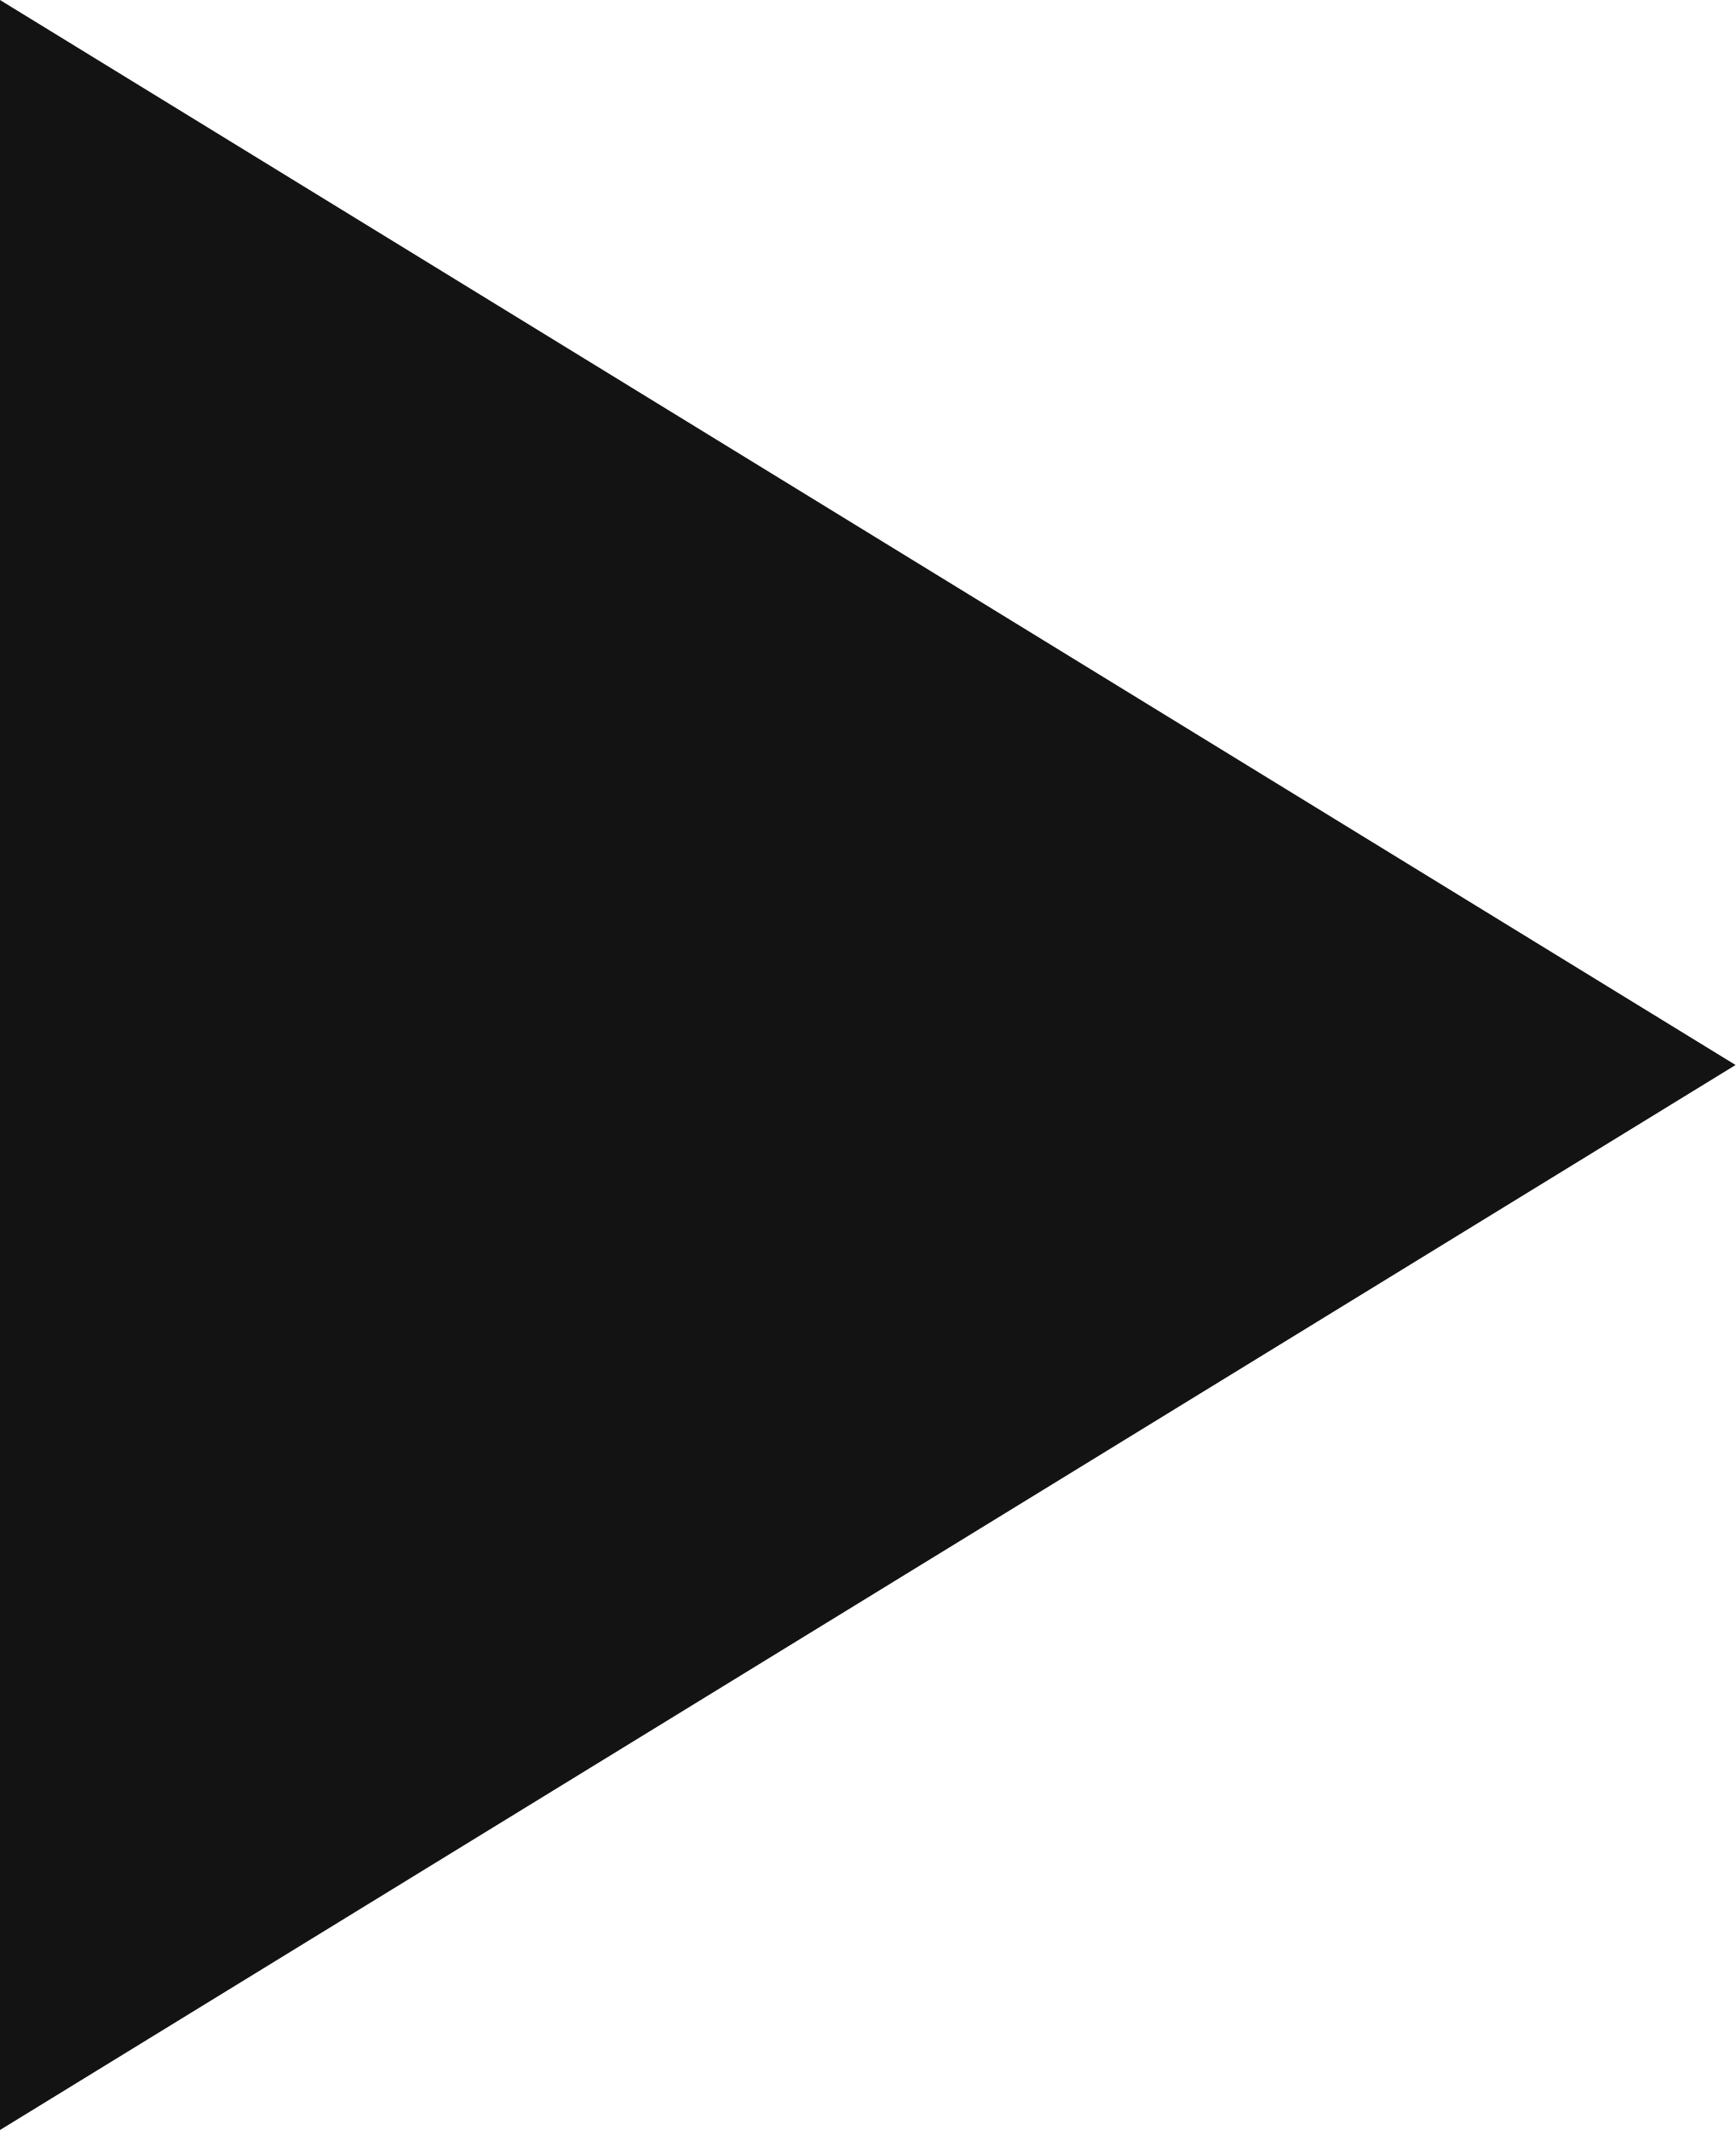
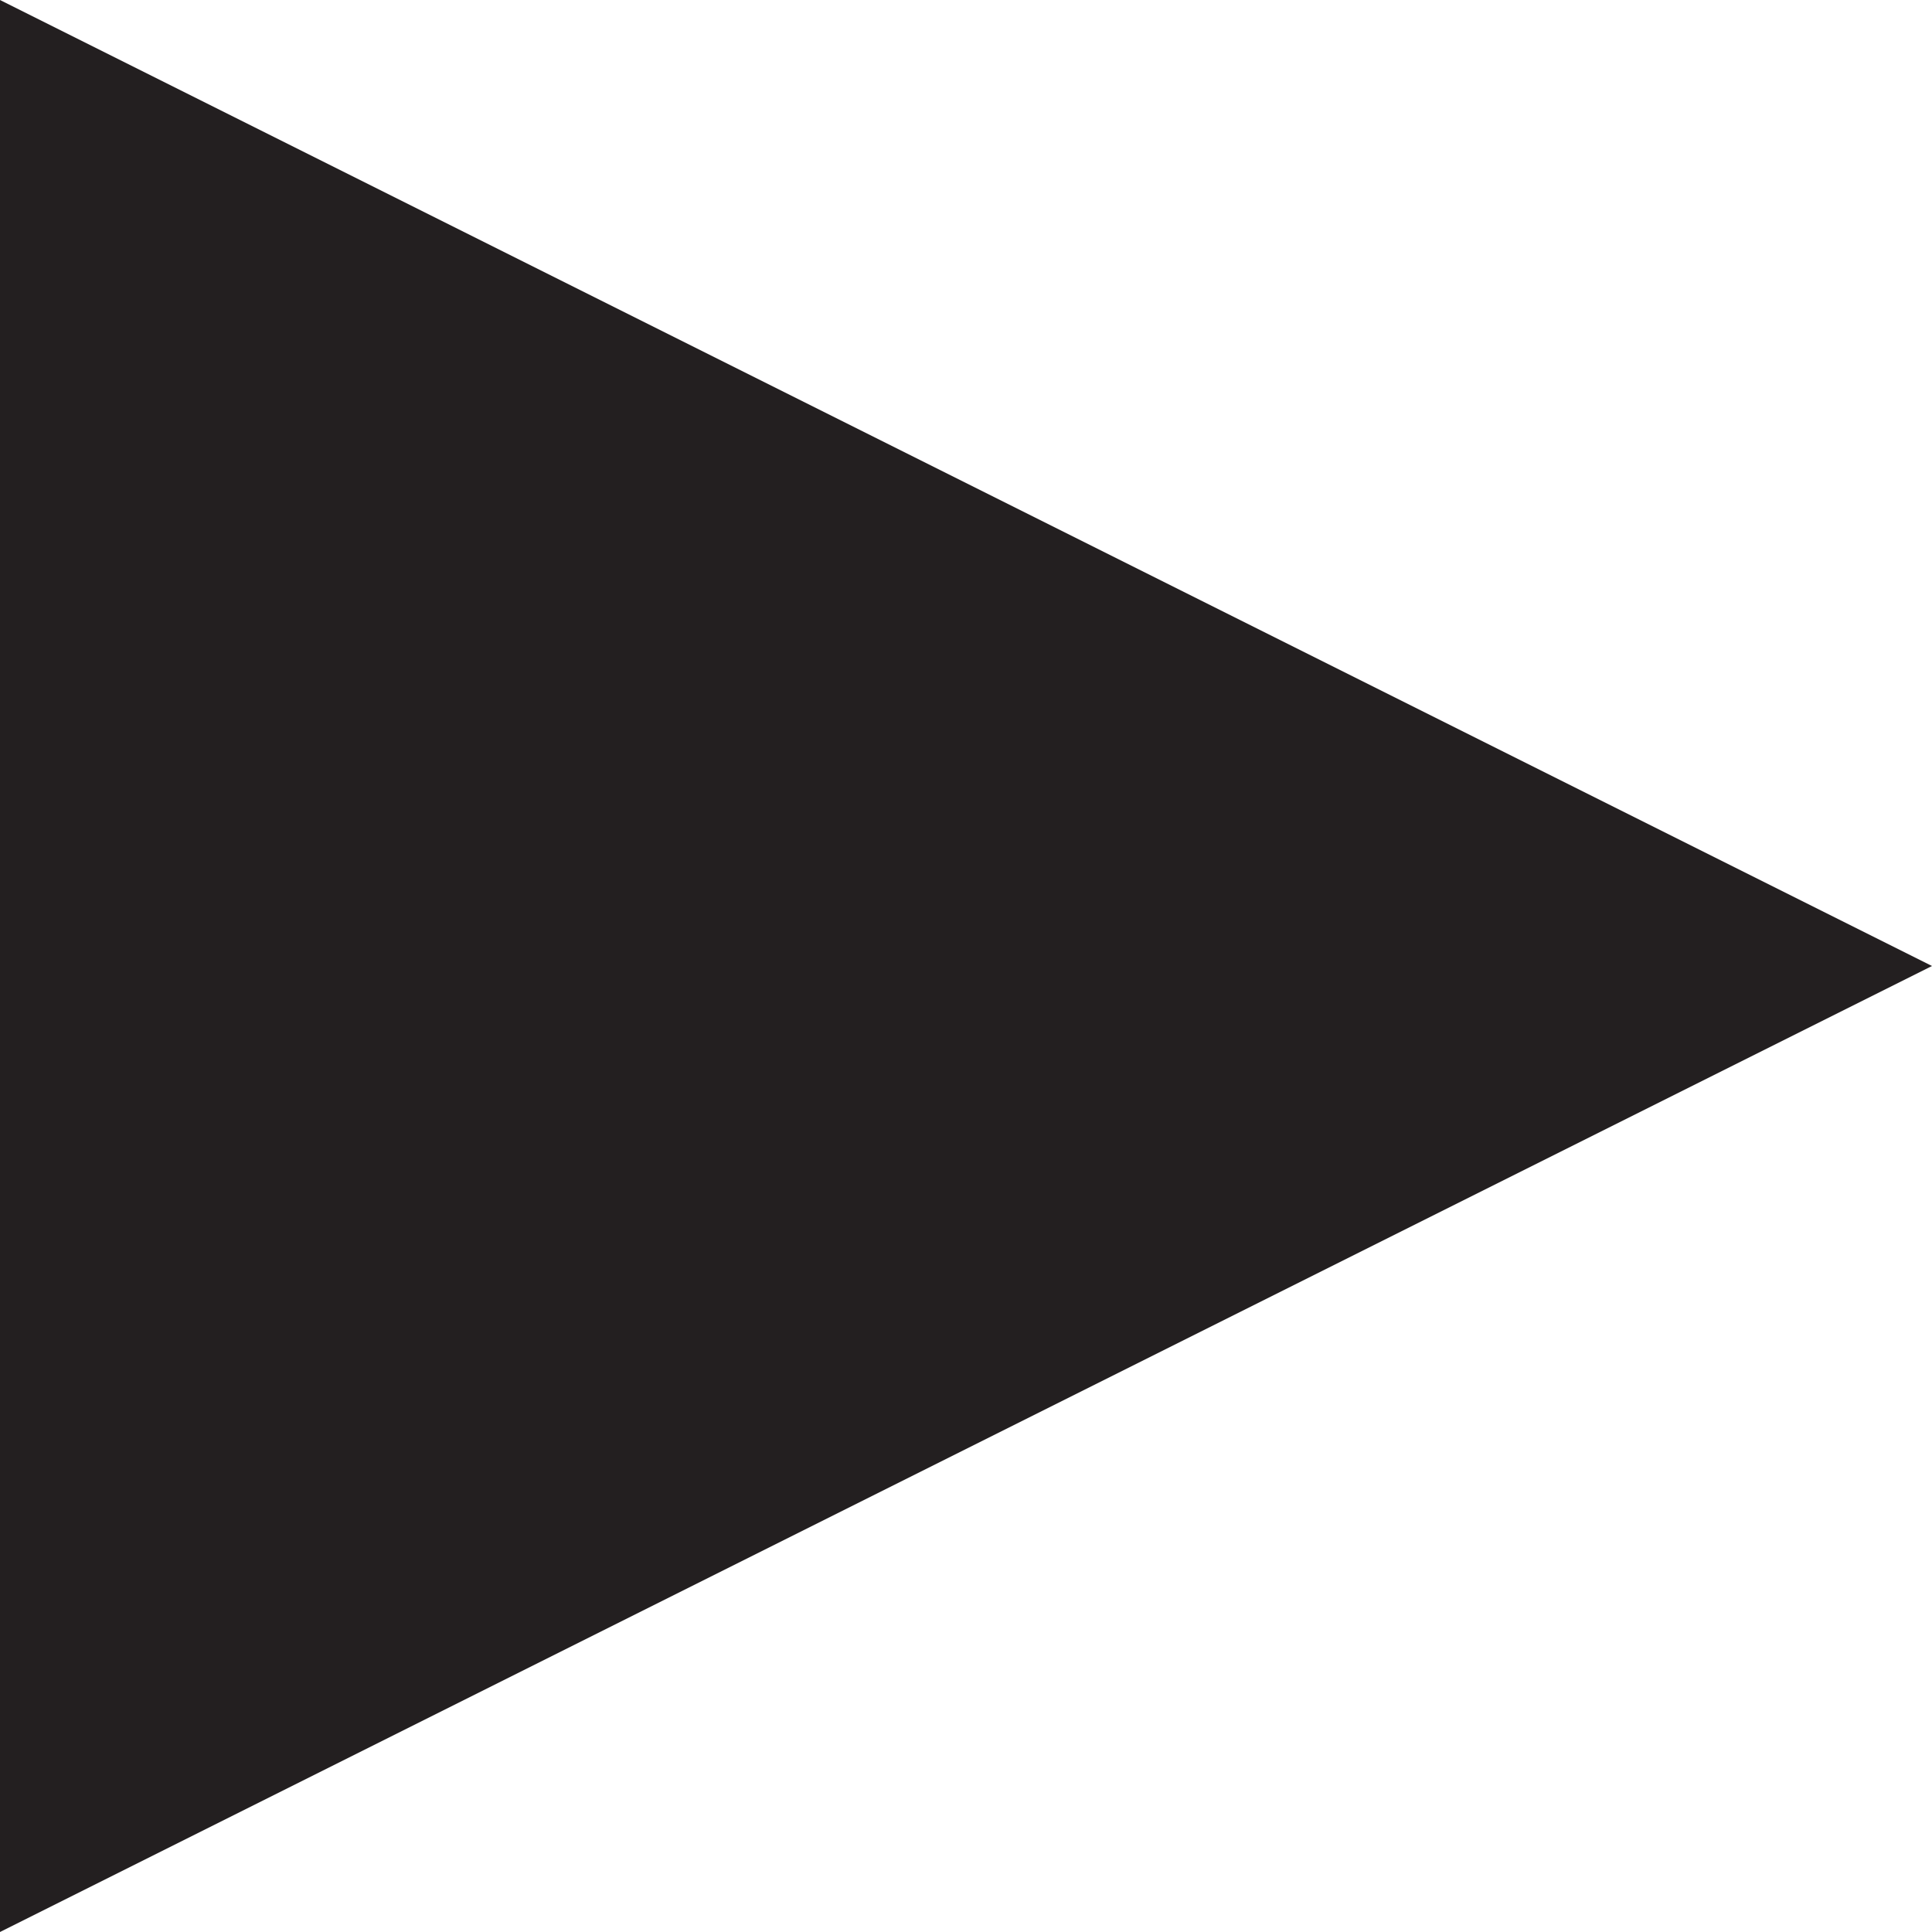
- <svg xmlns="http://www.w3.org/2000/svg" id="Layer_1" data-name="Layer 1" viewBox="0 0 16.3 20">
+ <svg xmlns="http://www.w3.org/2000/svg" id="Layer_1" data-name="Layer 1" viewBox="0 0 20 20">
  <defs>
-     <style>.cls-1{fill:#131313;}</style>
+     <style>.cls-1{fill:#231f20}</style>
  </defs>
-   <polygon class="cls-1" points="0 0 0 20 16.3 10 0 0" />
+   <path class="cls-1" d="M0 0v20l20-10L0 0z" />
</svg>
